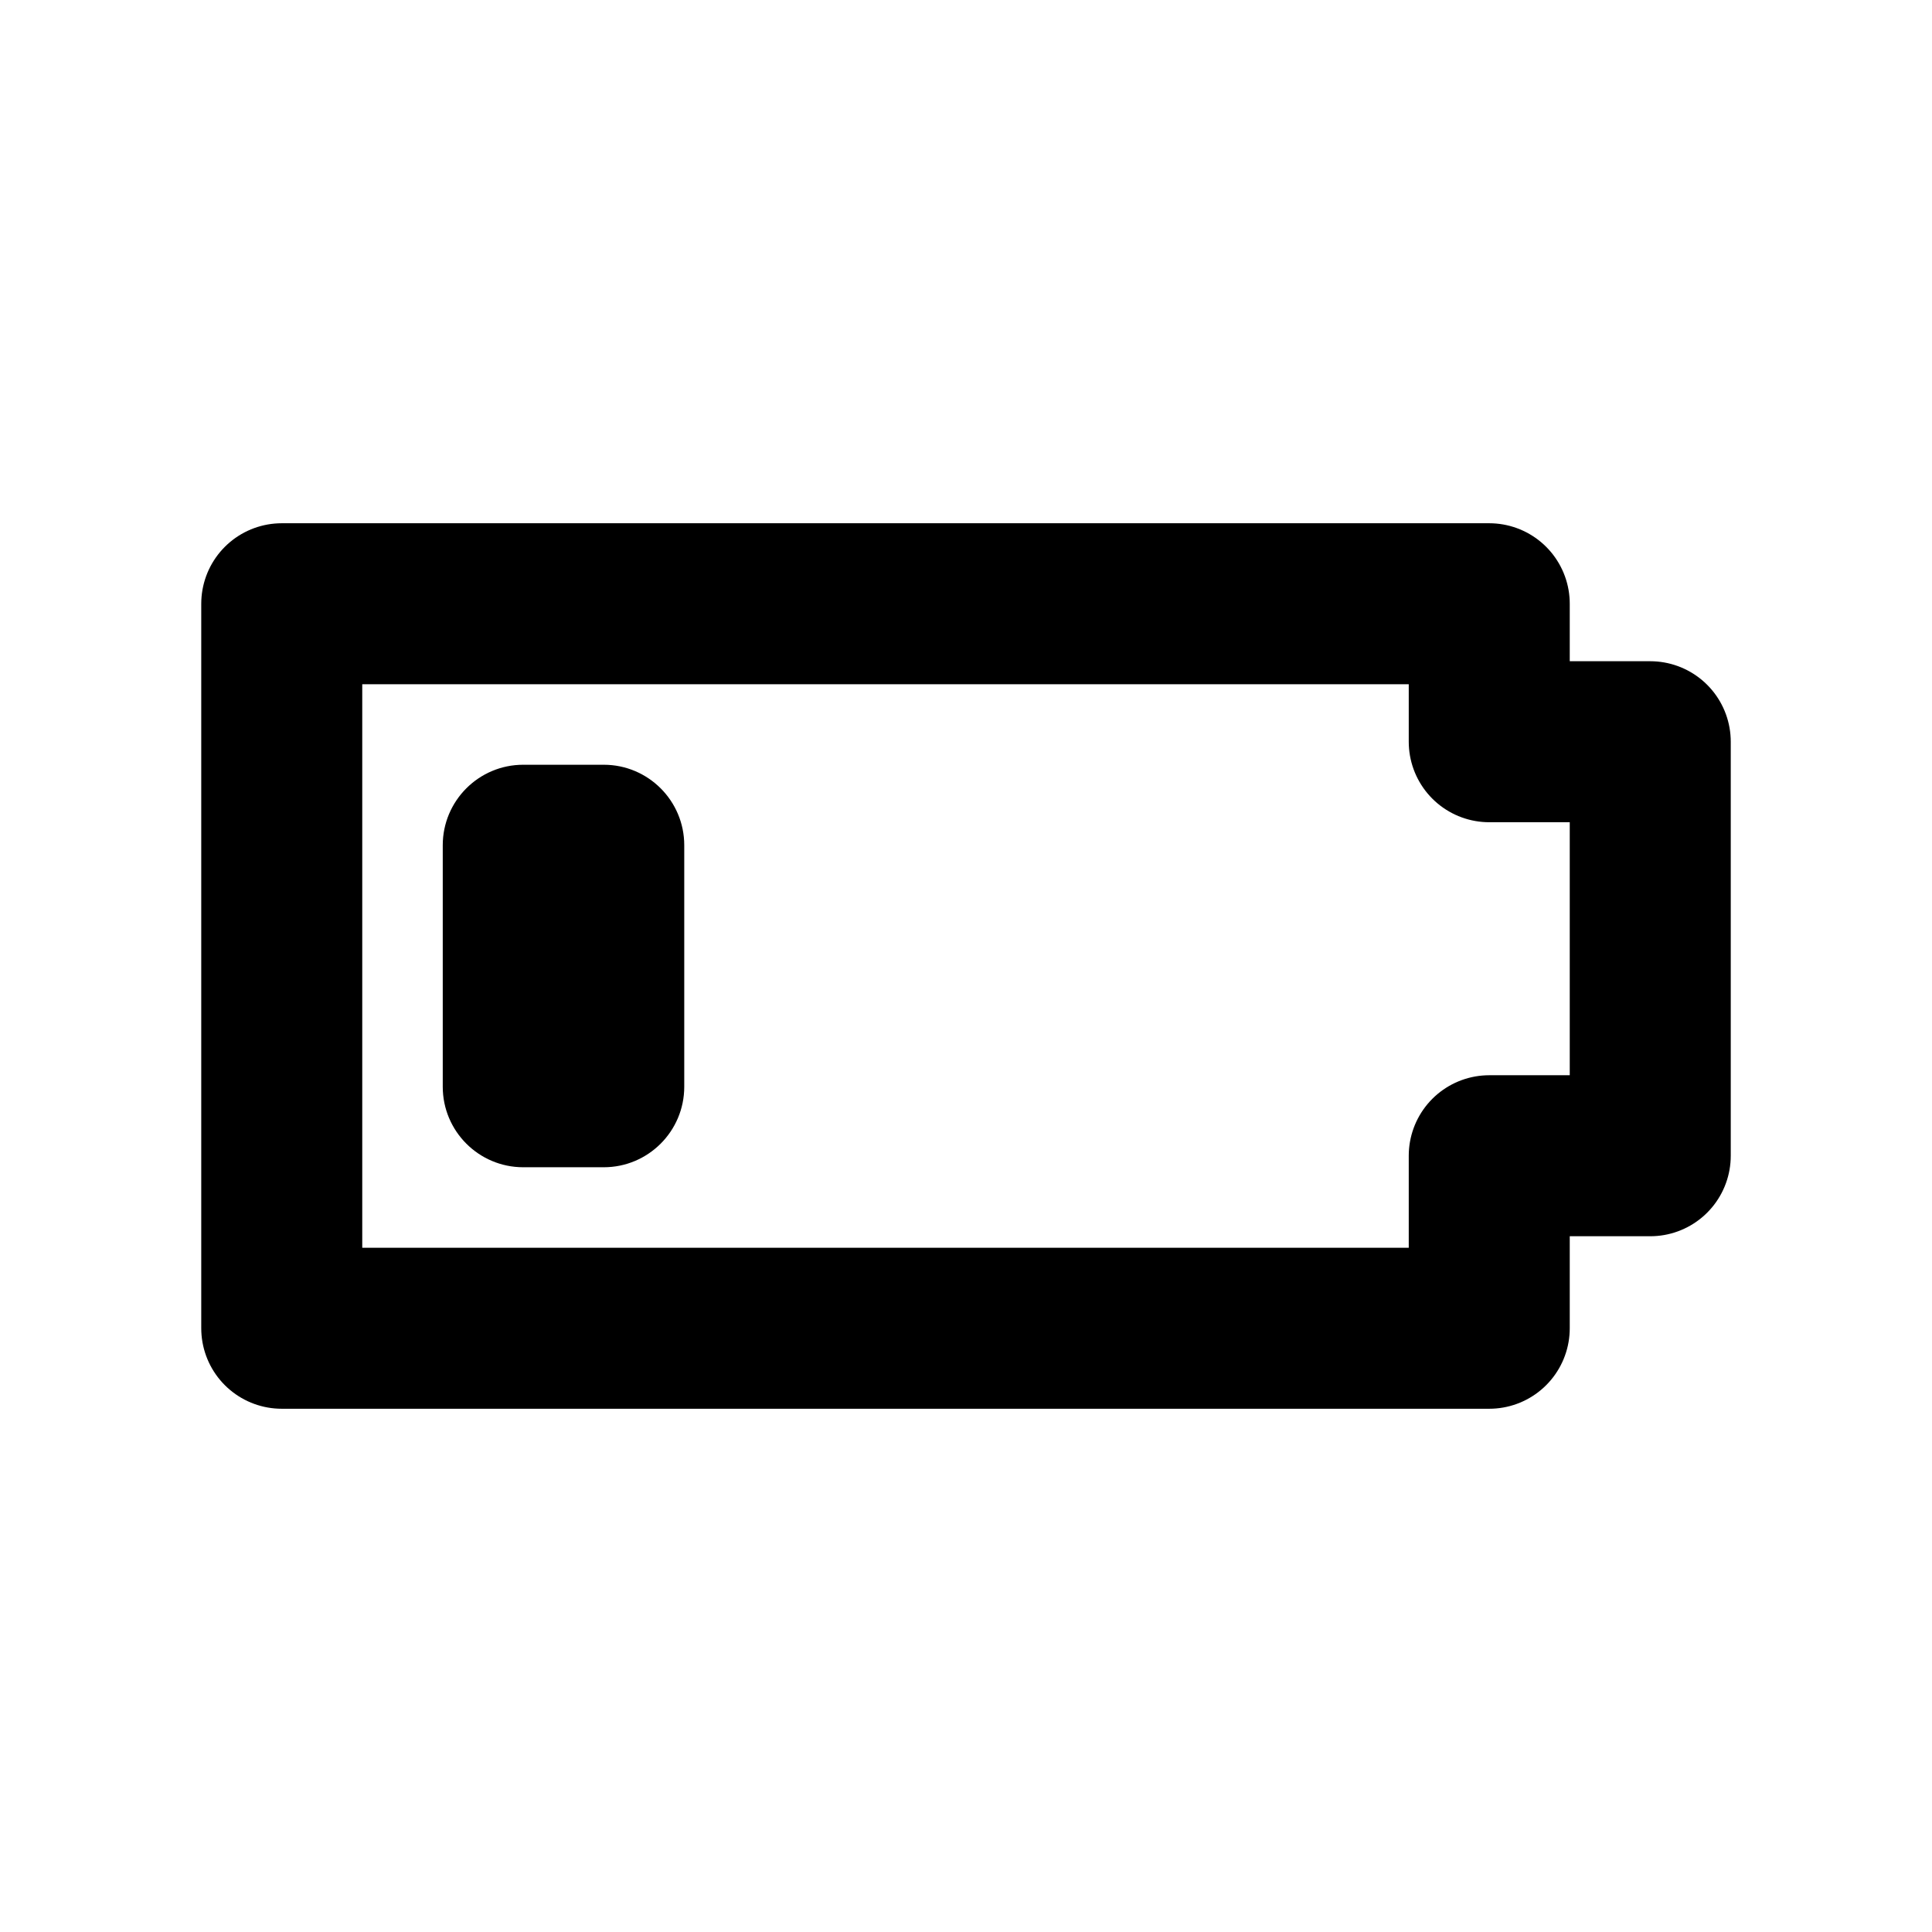
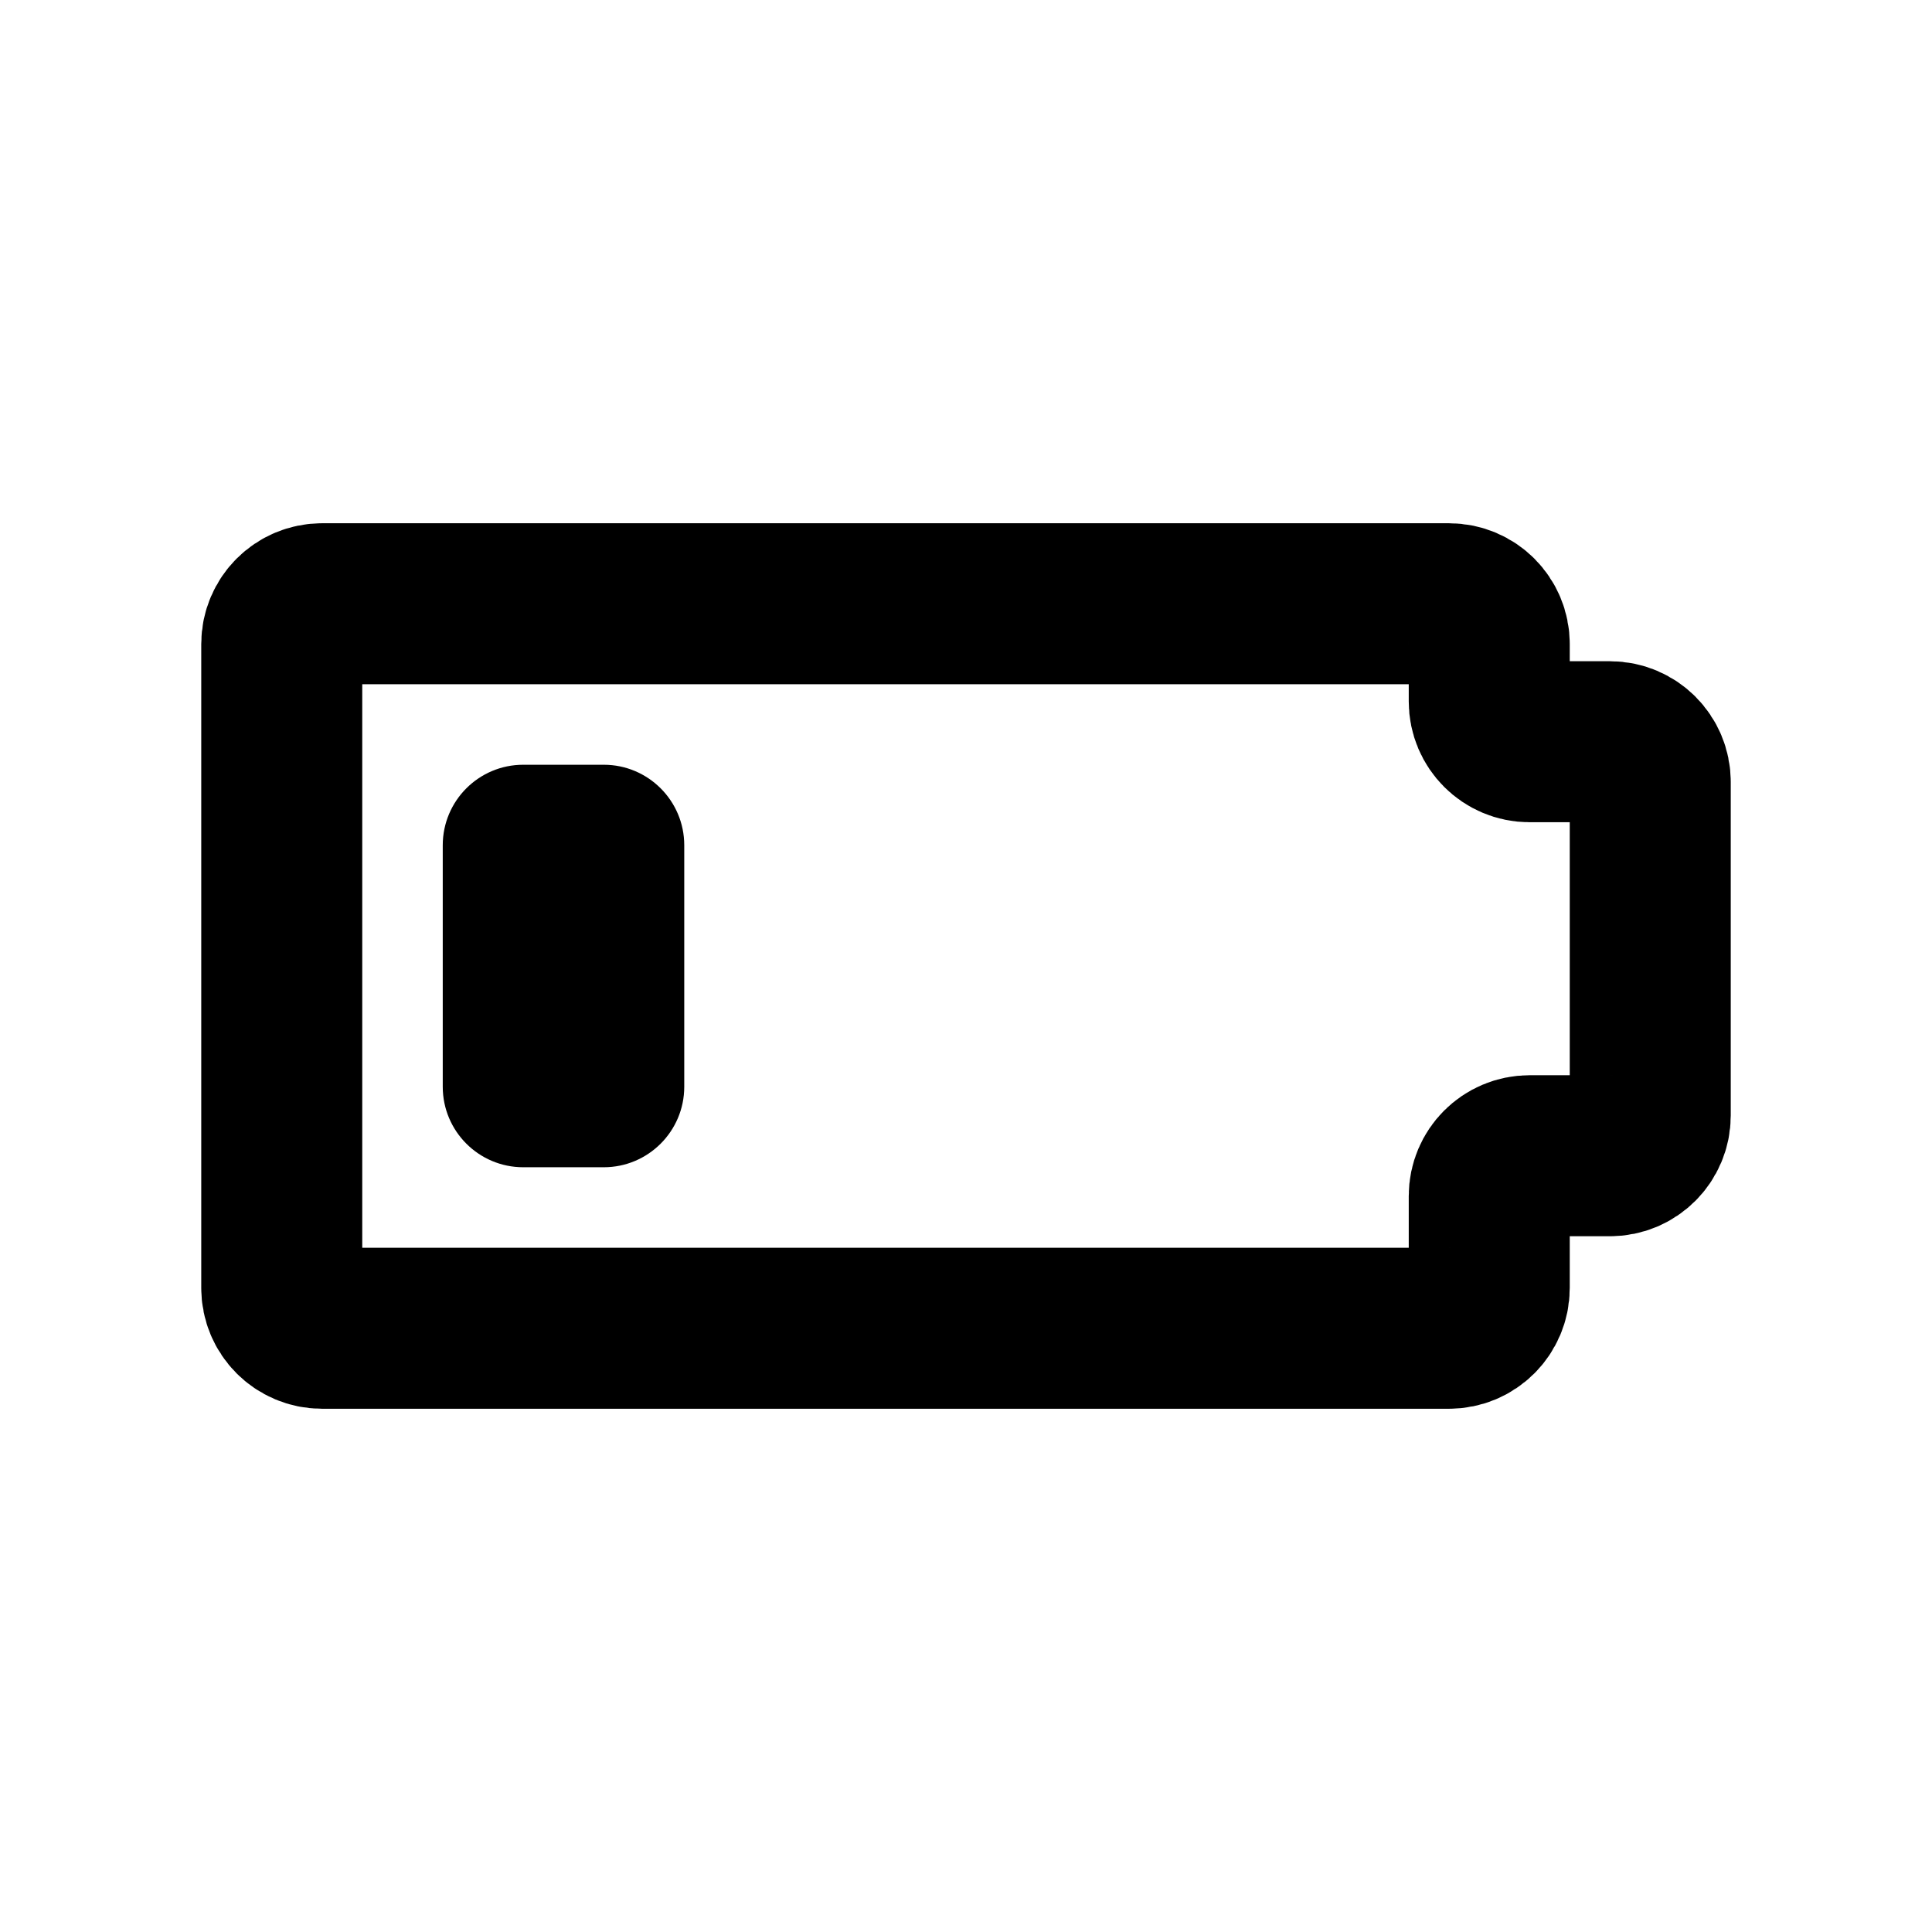
<svg xmlns="http://www.w3.org/2000/svg" width="24" height="24" viewBox="0 0 24 24" fill="none">
-   <path d="M18.5 7.5L3.5 7.5V16.5L18.5 16.5V14.357H20.5V9.214H18.5V7.5Z" stroke="black" stroke-width="2" stroke-linecap="round" stroke-linejoin="round" />
+   <path d="M18 7.5L4 7.5C3.724 7.5 3.5 7.724 3.5 8V16C3.5 16.276 3.724 16.5 4 16.5L18 16.5C18.276 16.5 18.5 16.276 18.5 16V14.857C18.5 14.581 18.724 14.357 19 14.357H20C20.276 14.357 20.5 14.133 20.5 13.857V9.714C20.5 9.438 20.276 9.214 20 9.214H19C18.724 9.214 18.5 8.99 18.5 8.714V8C18.5 7.724 18.276 7.5 18 7.5Z" stroke="black" stroke-width="2" stroke-linecap="round" stroke-linejoin="round" />
  <path d="M5.5 10.5C5.5 9.948 5.948 9.5 6.5 9.5H7.5C8.052 9.5 8.5 9.948 8.5 10.5V13.5C8.5 14.052 8.052 14.5 7.5 14.5H6.5C5.948 14.5 5.5 14.052 5.5 13.5V10.5Z" fill="black" />
</svg>
